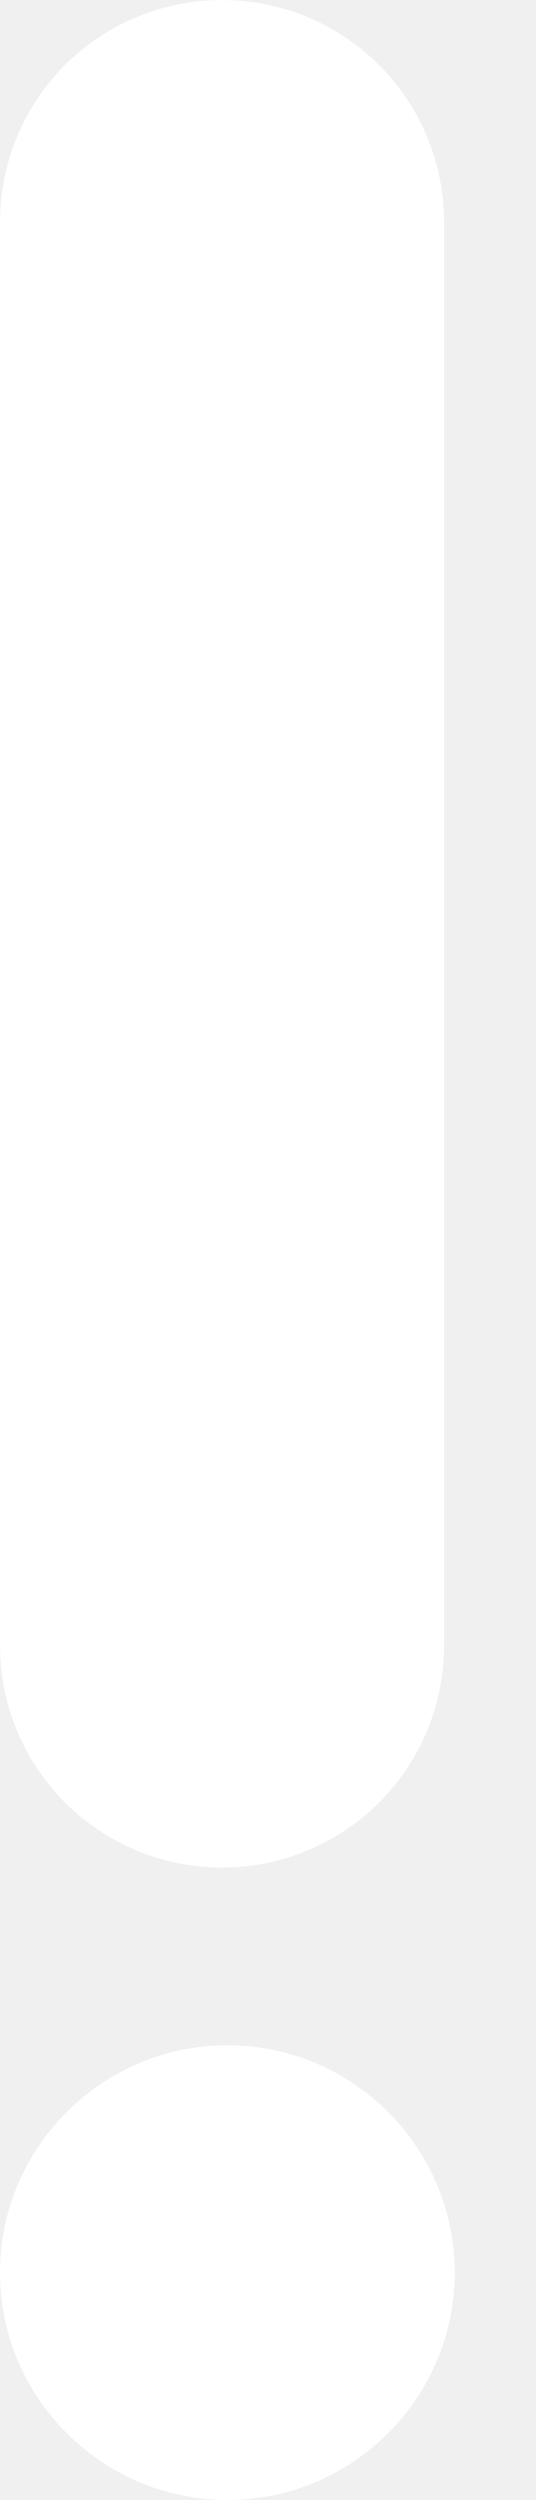
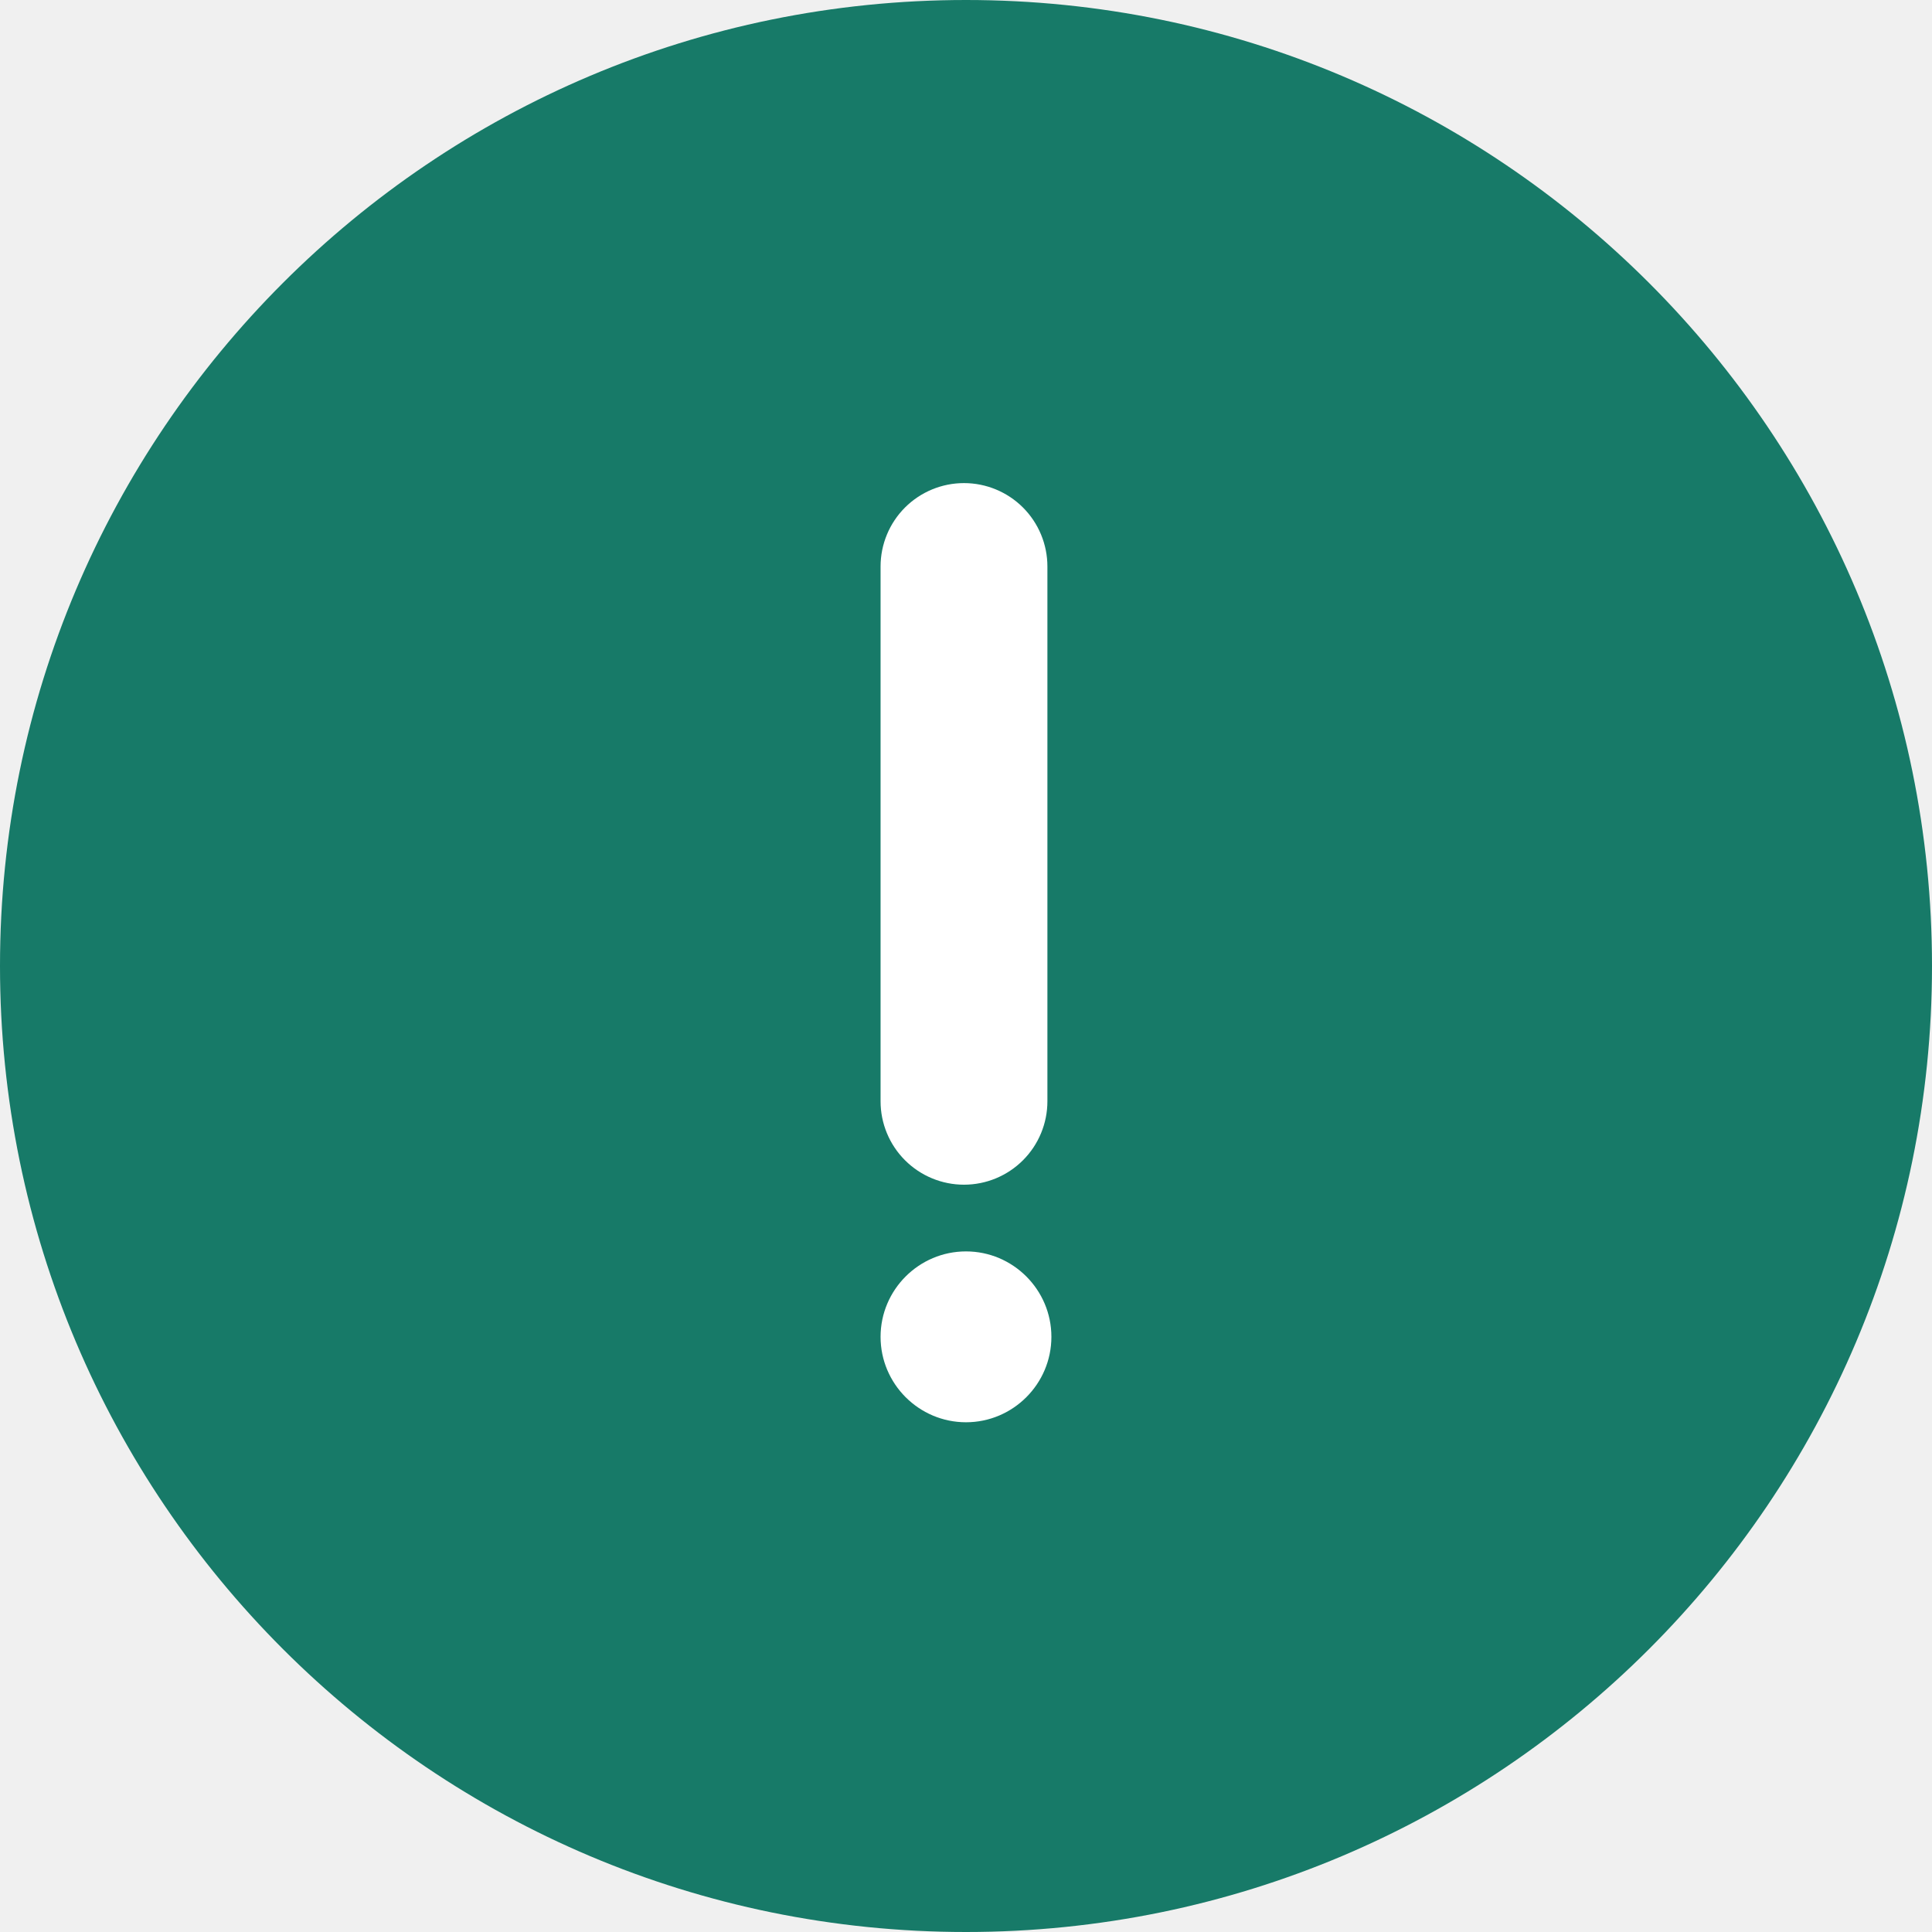
- <svg xmlns="http://www.w3.org/2000/svg" width="6" height="28" viewBox="0 0 6 28" fill="none">
-   <path d="M0 18.43C0 19.09 0.262 19.722 0.728 20.189C1.195 20.655 1.827 20.917 2.487 20.917C3.147 20.917 3.779 20.655 4.246 20.189C4.712 19.722 4.974 19.09 4.974 18.43V2.487C4.974 1.827 4.712 1.195 4.246 0.728C3.779 0.262 3.147 0 2.487 0C1.827 0 1.195 0.262 0.728 0.728C0.262 1.195 0 1.827 0 2.487V18.43Z" fill="white" />
-   <path d="M2.547 28C1.144 28 0 26.856 0 25.453C0 24.05 1.144 22.907 2.547 22.907C3.949 22.907 5.093 24.05 5.093 25.453C5.093 26.856 3.949 28 2.547 28Z" fill="white" />
+ <svg xmlns="http://www.w3.org/2000/svg" width="58" height="58" viewBox="0 0 57.6 57.6" fill="none">
+   <rect width="57.6" height="57.6" rx="28.8" fill="#177A68" />
+   <path d="M26.253 32.833C26.253 33.492 26.515 34.125 26.981 34.591C27.448 35.058 28.08 35.32 28.74 35.32C29.4 35.32 30.032 35.058 30.499 34.591C30.965 34.125 31.227 33.492 31.227 32.833V16.89C31.227 16.23 30.965 15.598 30.499 15.131C30.032 14.665 29.4 14.403 28.74 14.403C28.08 14.403 27.448 14.665 26.981 15.131C26.515 15.598 26.253 16.23 26.253 16.89V32.833Z" fill="white" />
+   <path d="M28.8 42.403C27.397 42.403 26.253 41.259 26.253 39.856C26.253 38.453 27.397 37.309 28.8 37.309C30.202 37.309 31.346 38.453 31.346 39.856C31.346 41.259 30.202 42.403 28.8 42.403Z" fill="white" />
</svg>
